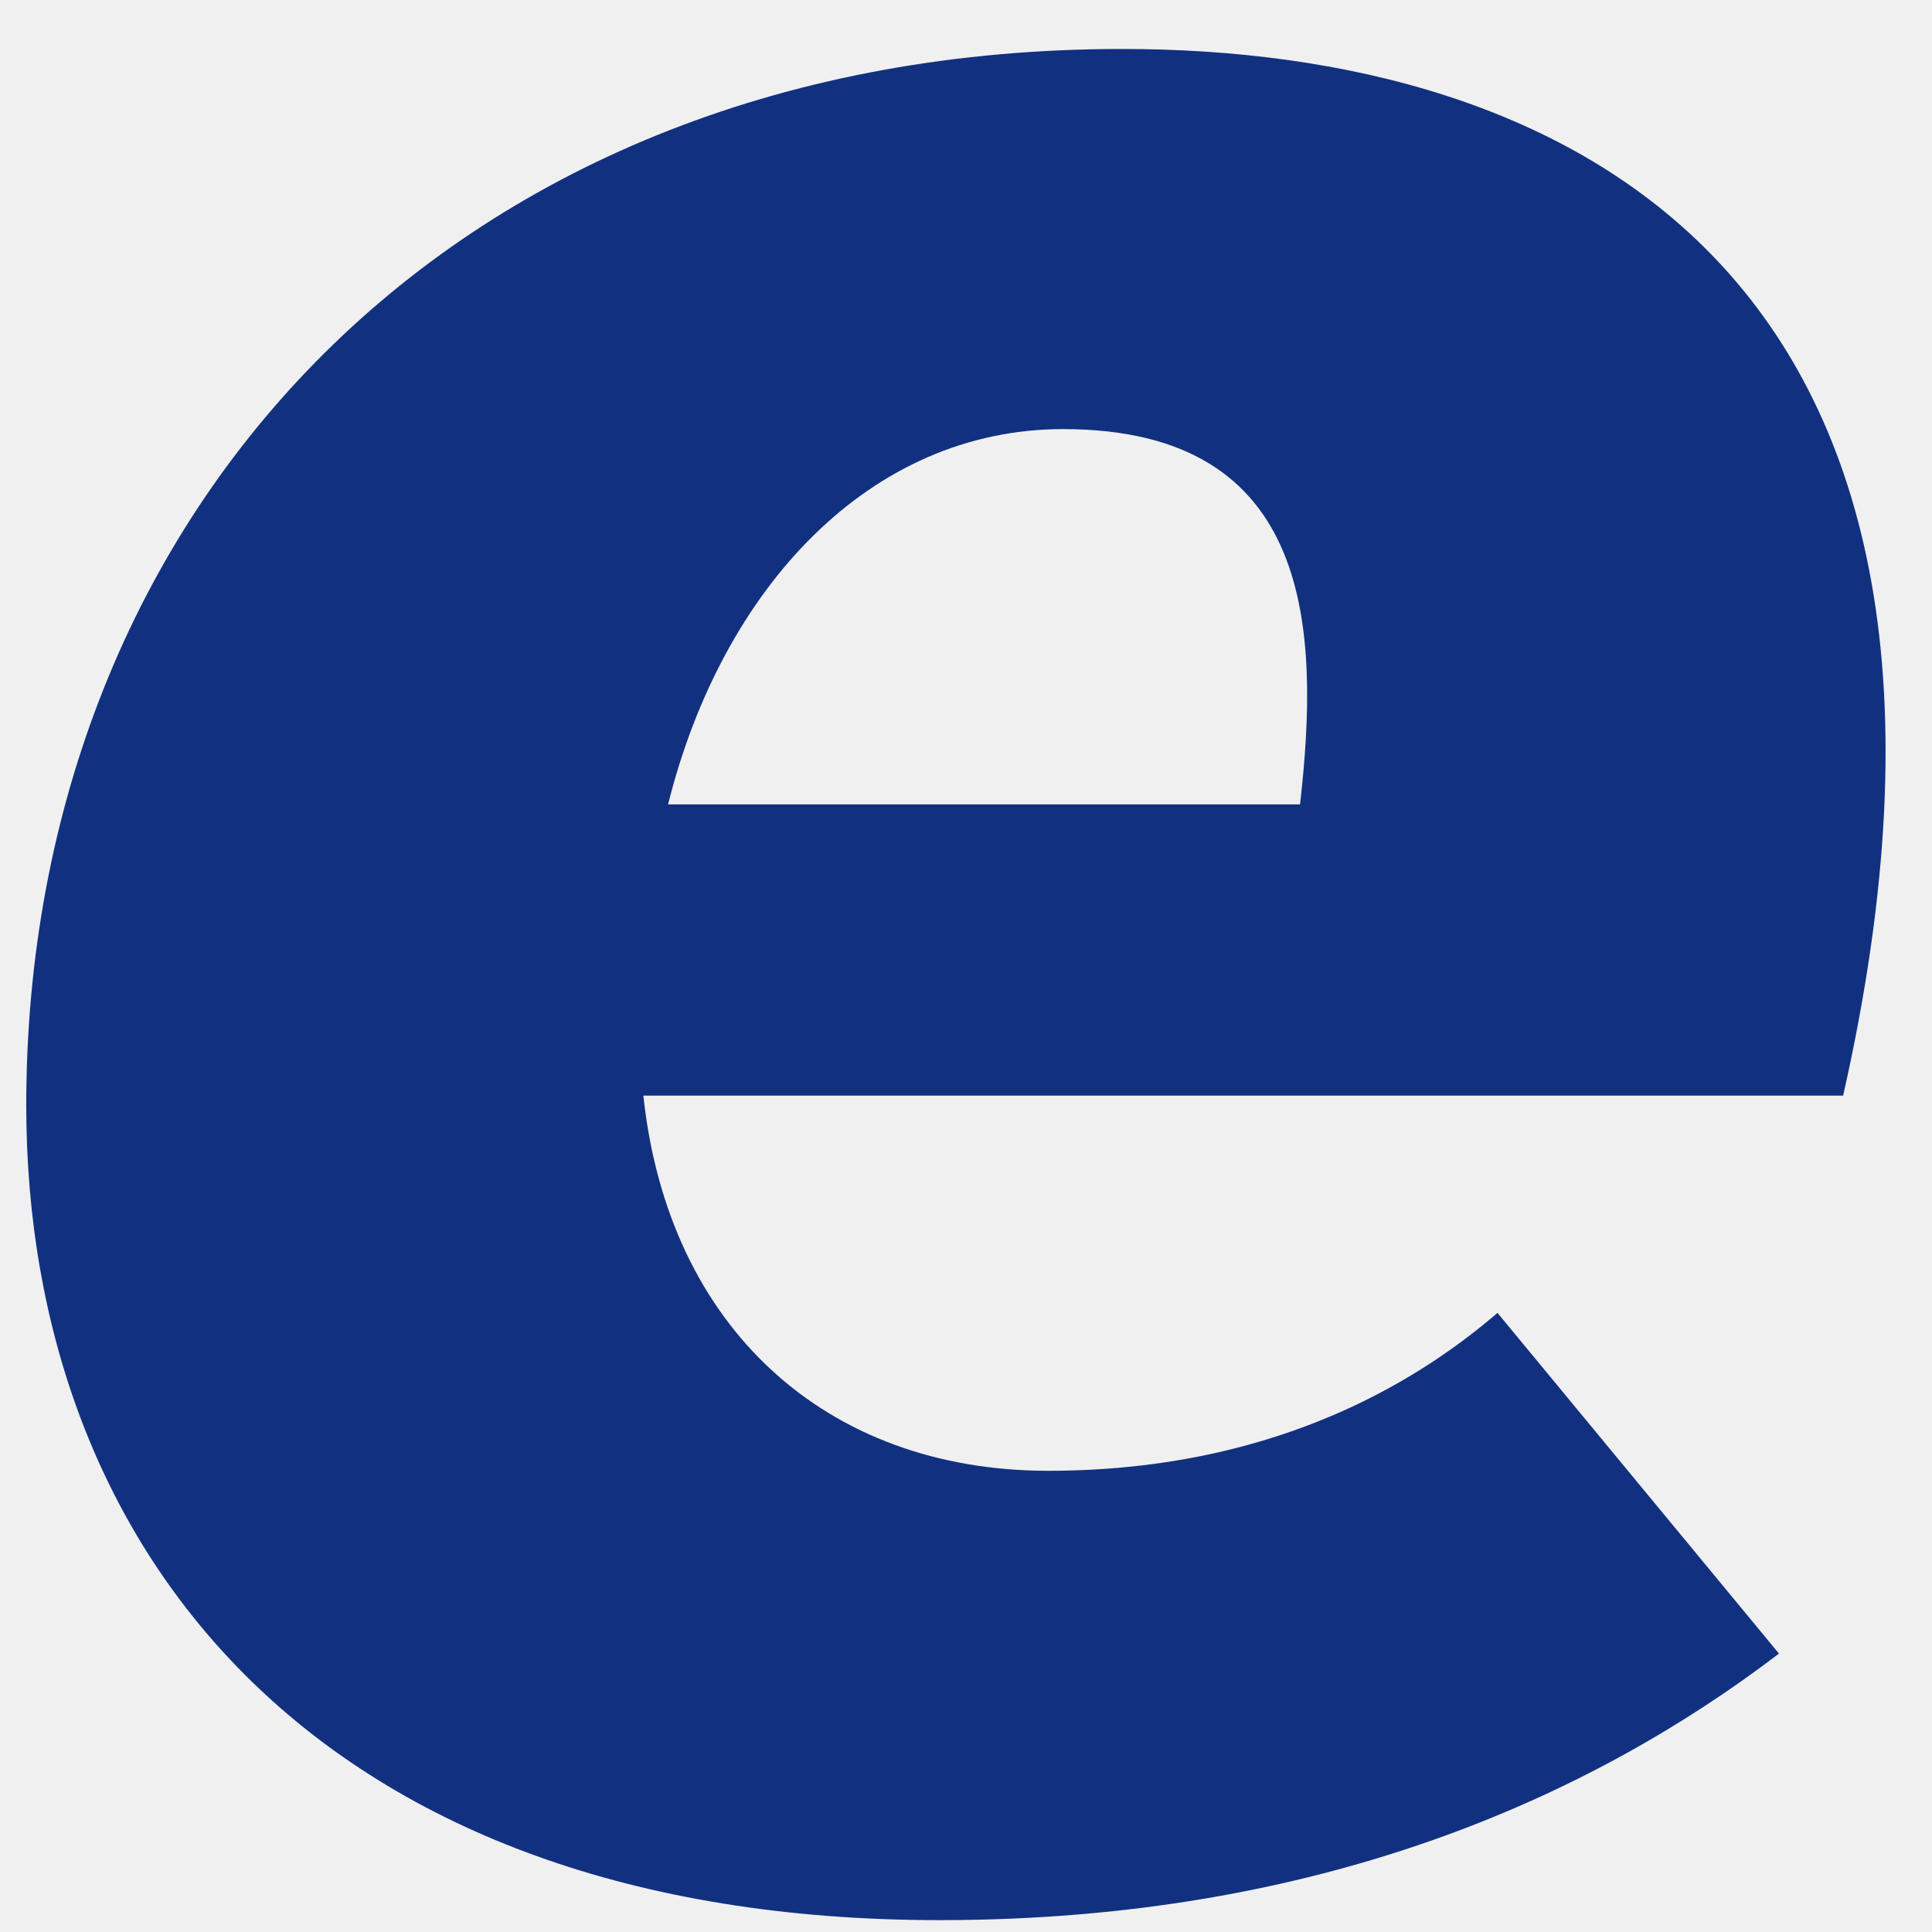
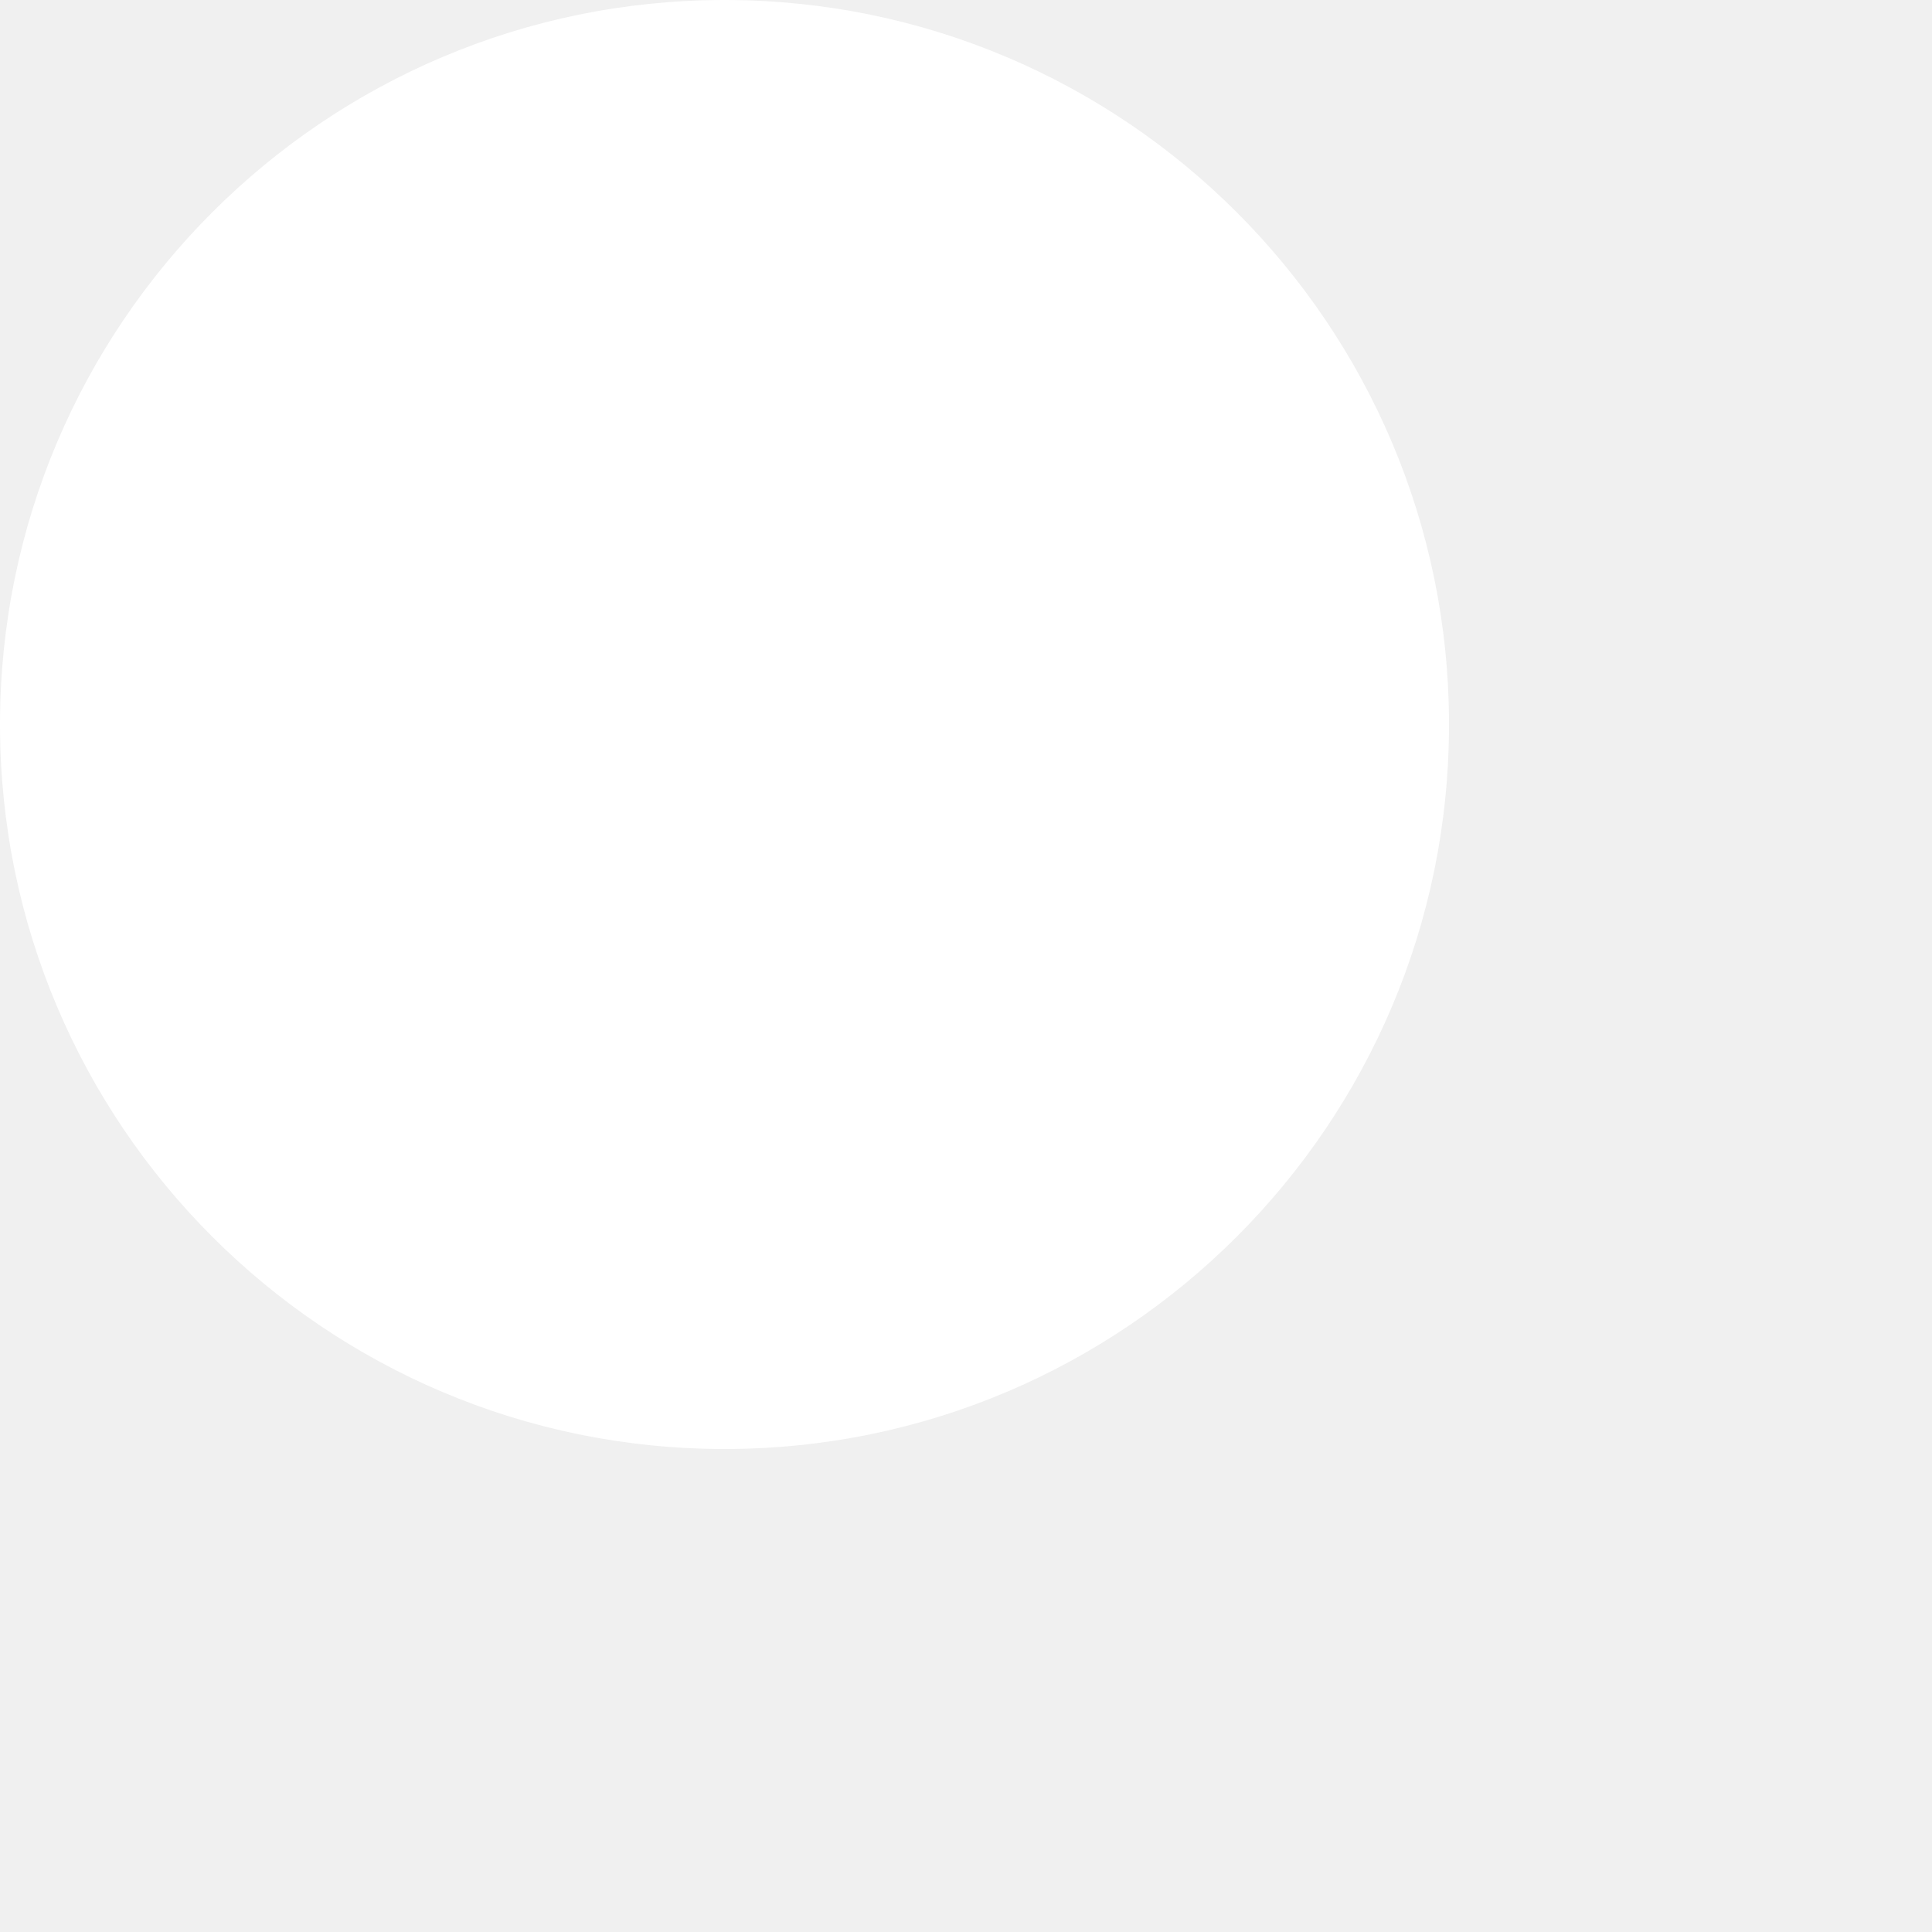
- <svg xmlns="http://www.w3.org/2000/svg" version="1.1" width="29px" height="29px">
-   <g transform="matrix(1 0 0 1 -72 -71 )">
-     <path d="M 27.666 16.446  C 30.482 3.996  23.442 0.735  16.846 0.735  C 6.841 0.735  0.394 7.627  0.394 16.594  C 0.394 23.338  4.84 28.822  14.104 28.822  C 19.81 28.822  23.886 26.97  26.703 24.821  C 26.703 24.821  22.478 19.707  22.478 19.707  C 21.441 20.596  19.292 22.077  15.734 22.077  C 12.399 22.077  10.028 19.929  9.657 16.446  C 9.657 16.446  27.666 16.446  27.666 16.446  Z M 15.957 6.441  C 19.736 6.441  19.81 9.48  19.514 12.074  C 19.514 12.074  10.028 12.074  10.028 12.074  C 10.843 8.813  13.066 6.441  15.957 6.441  Z " fill-rule="nonzero" fill="#113180" stroke="none" transform="matrix(1 0 0 1 72 71 )" />
+ <svg xmlns="http://www.w3.org/2000/svg" version="1.1" width="4px" height="4px">
+   <g transform="matrix(1 0 0 1 -1311 -89 )">
+     <path d="M 3 1.5  C 3 2.328  2.328 3  1.5 3  C 0.672 3  0 2.328  0 1.5  C 0 0.672  0.672 0  1.5 0  C 2.328 0  3 0.672  3 1.5  Z " fill-rule="nonzero" fill="#ffffff" stroke="none" transform="matrix(1 0 0 1 1311 89 )" />
  </g>
</svg>
